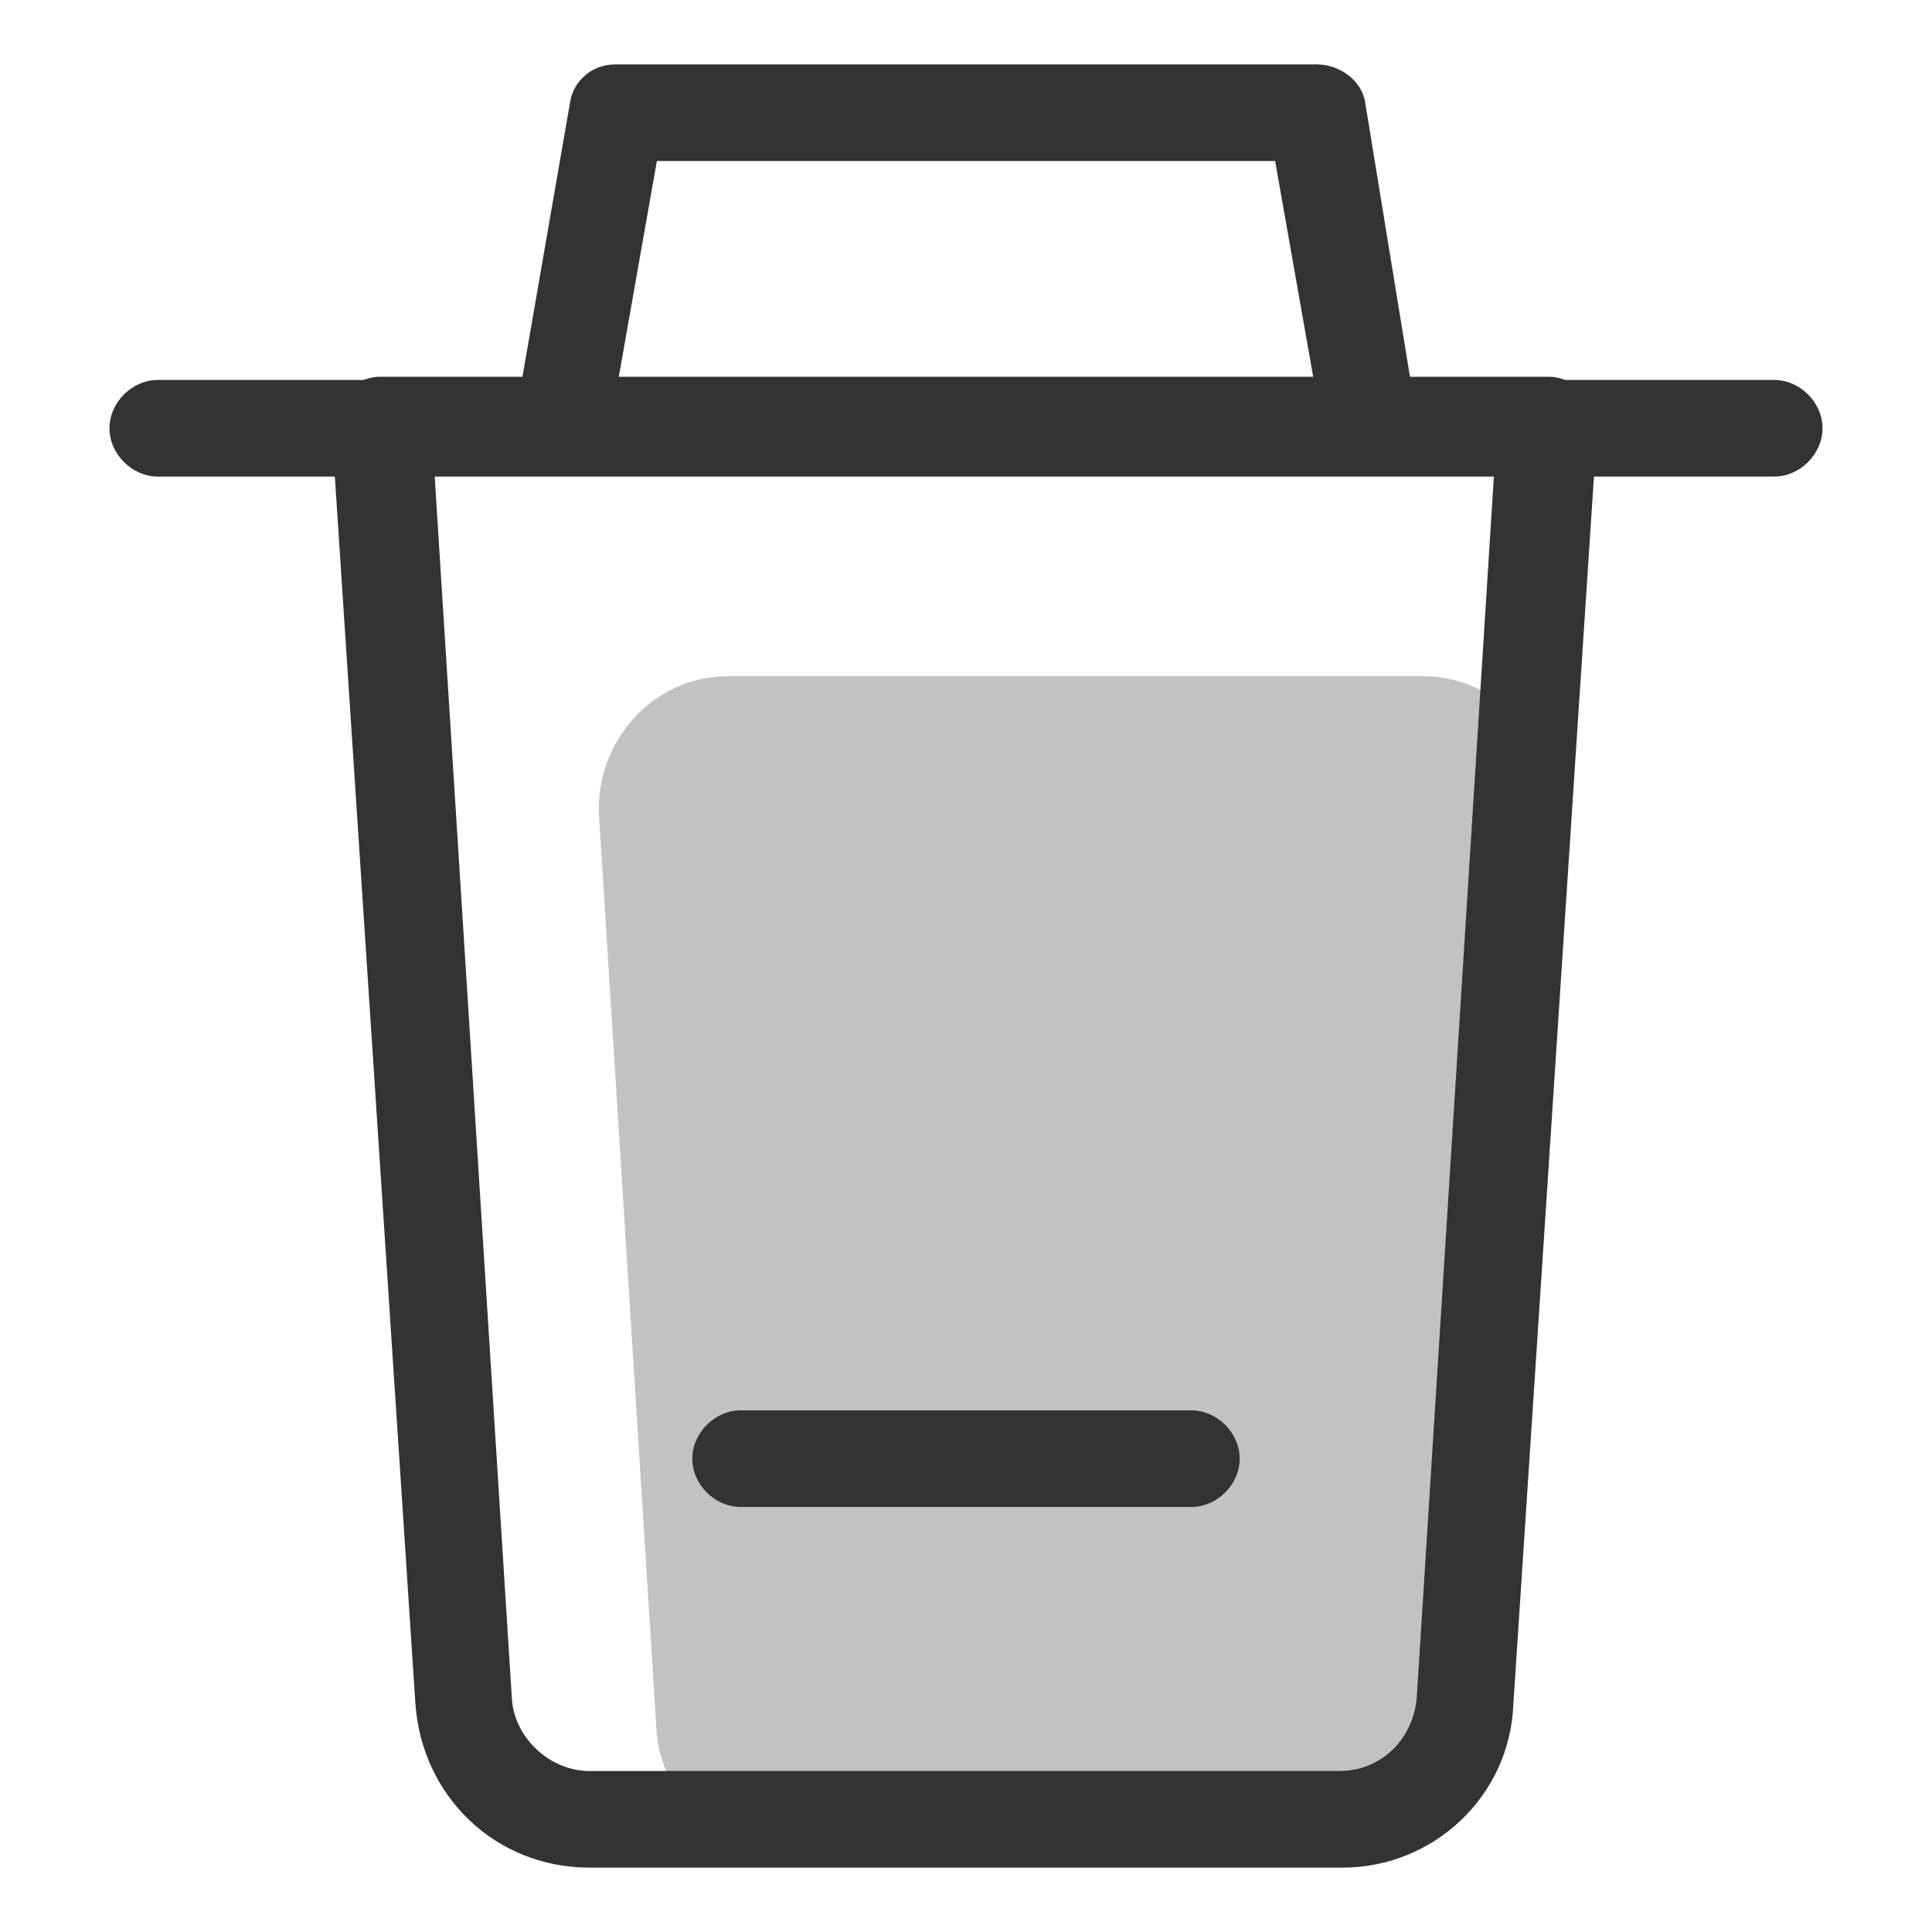
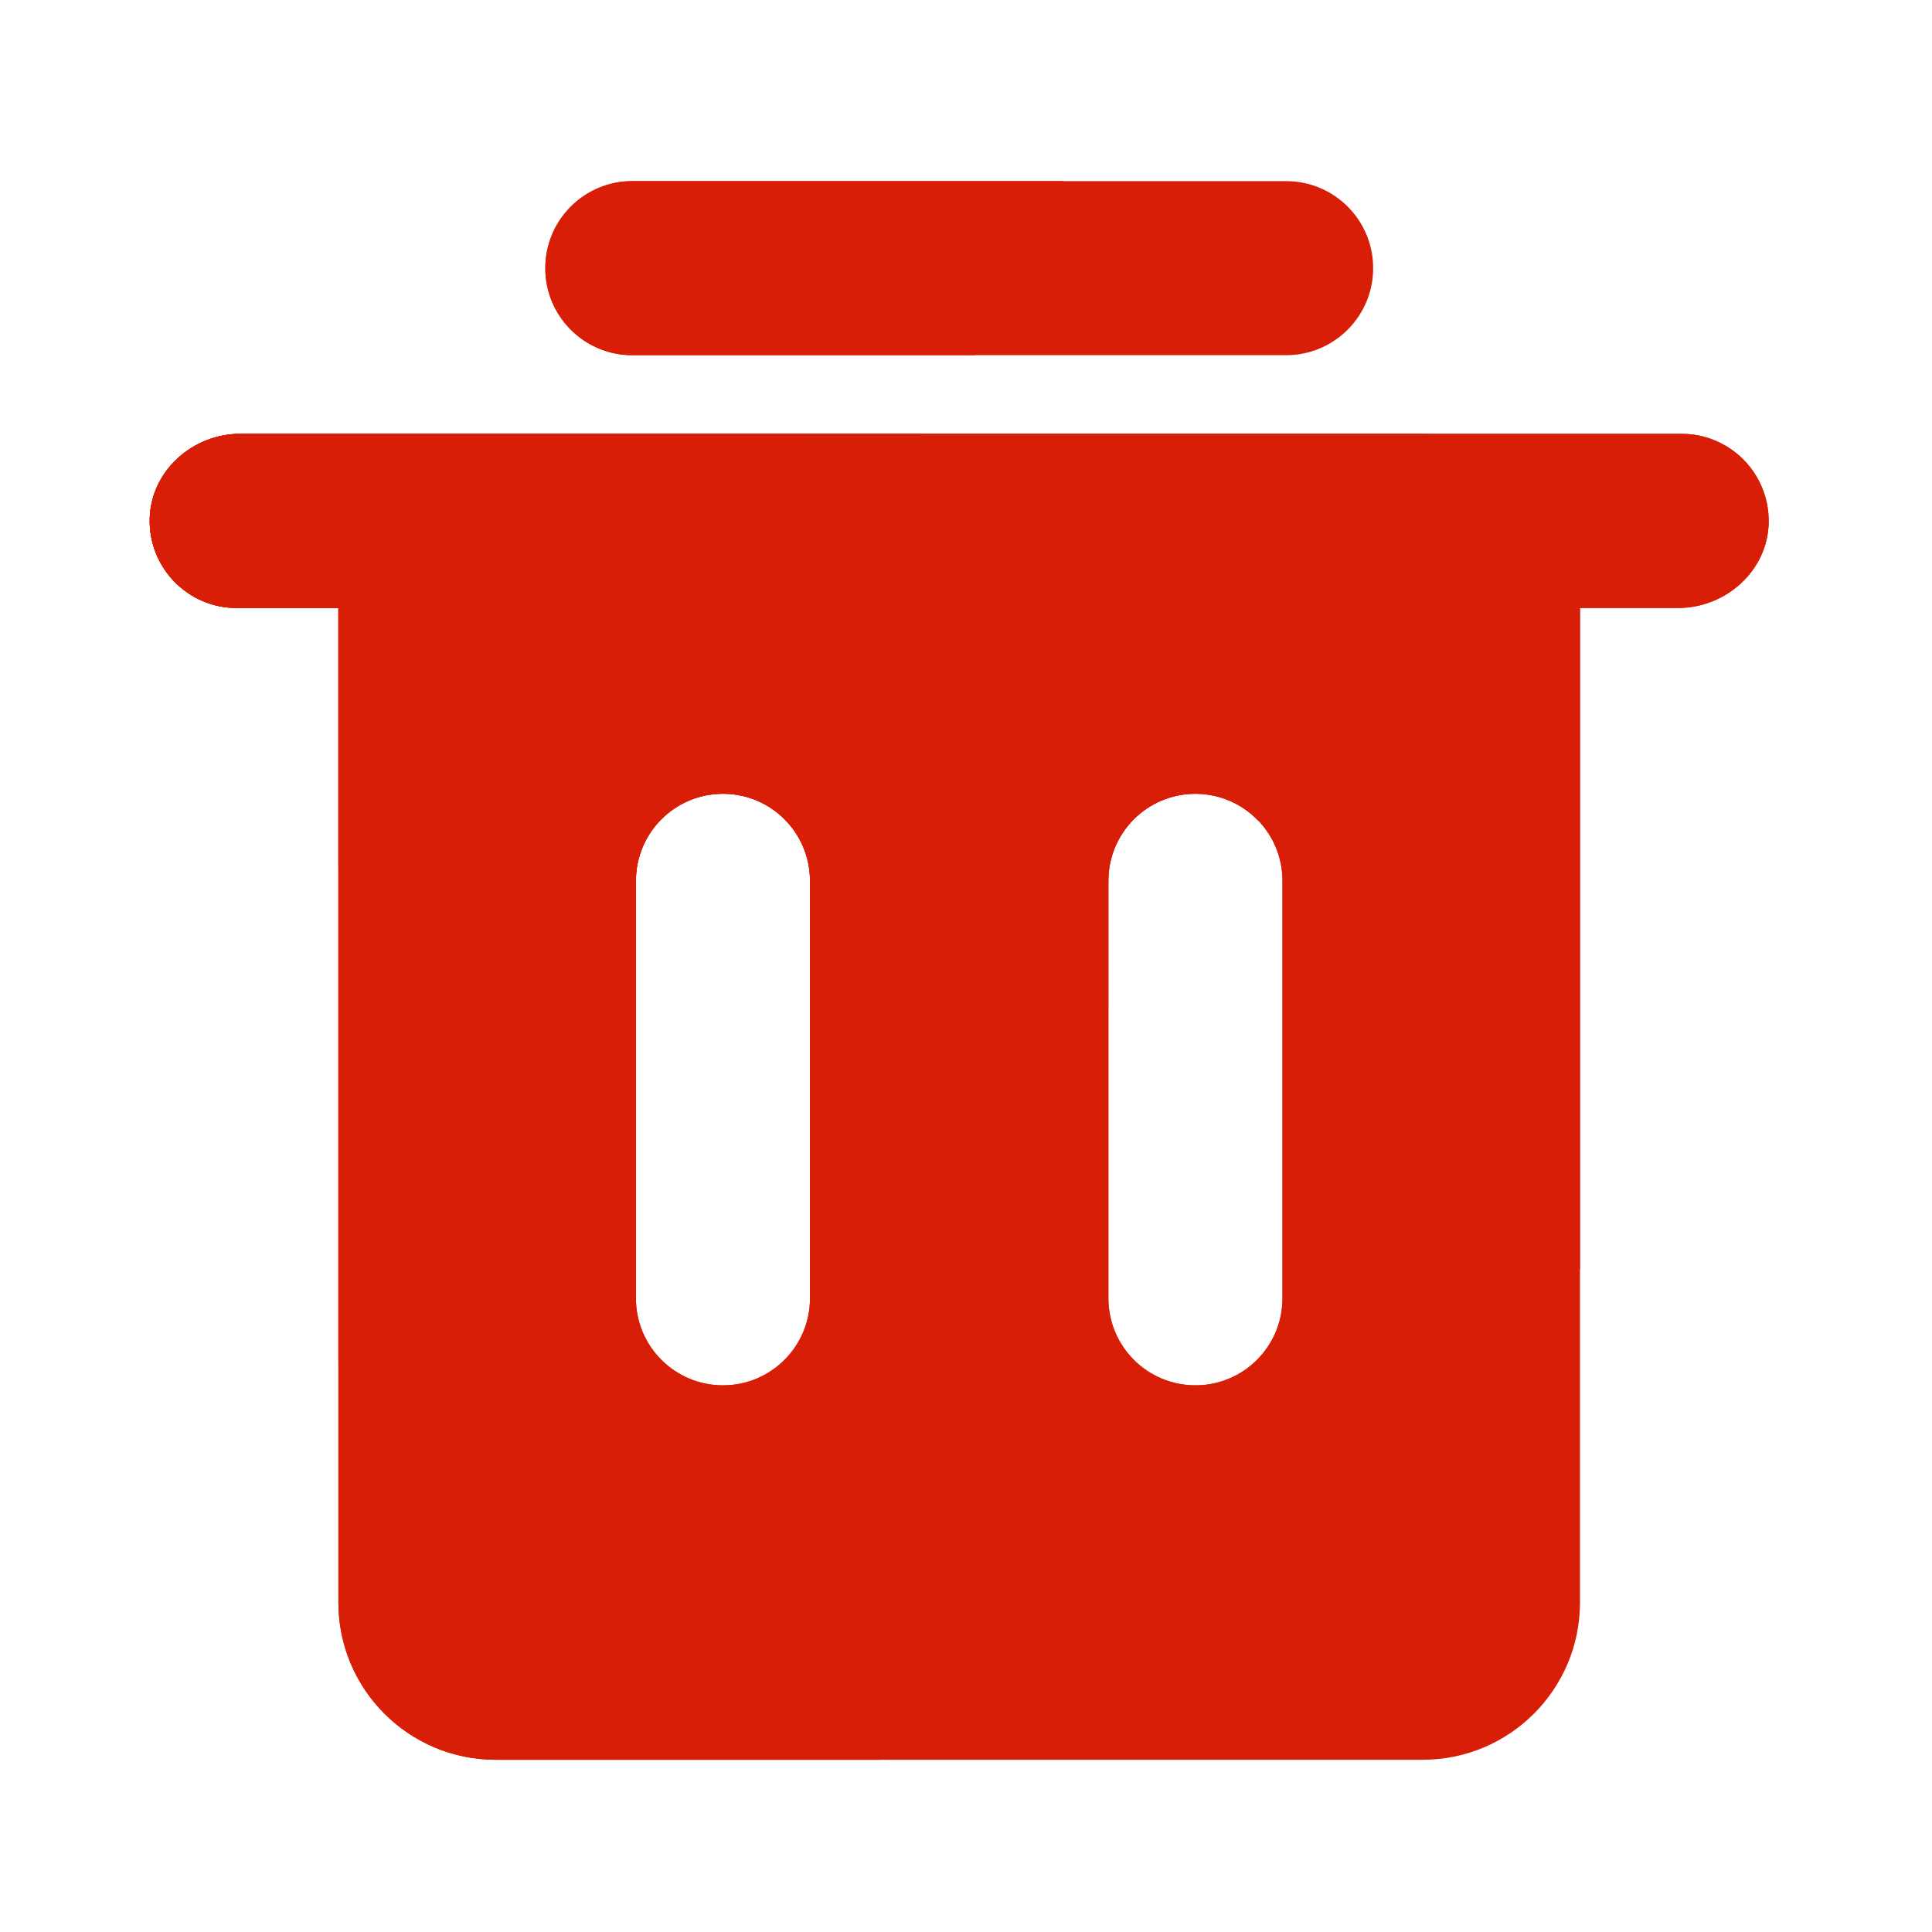
- <svg xmlns="http://www.w3.org/2000/svg" t="1753932449417" class="icon" viewBox="0 0 1024 1024" version="1.1" p-id="7643" width="200" height="200">
-   <path d="M701.44 230.4L675.84 85.333H348.16l-25.6 145.067L273.067 221.867l29.013-167.253c1.707-11.947 11.947-20.48 23.893-20.48h372.053c11.947 0 23.893 8.533 25.6 20.48L750.933 221.867l-49.493 8.533z" fill="#333333" p-id="7644" />
-   <path d="M940.373 252.587H83.627c-13.653 0-25.6-11.947-25.6-25.6s11.947-25.6 25.6-25.6h856.747c13.653 0 25.6 11.947 25.6 25.6s-11.947 25.6-25.6 25.6z" fill="#333333" p-id="7645" />
-   <path d="M711.68 989.867H312.32c-49.493 0-88.747-37.547-92.16-87.04l-44.373-675.84c0-6.827 1.707-13.653 6.827-18.773 5.12-5.12 11.947-8.533 18.773-8.533h619.52c6.827 0 13.653 3.413 18.773 8.533 5.12 5.12 6.827 11.947 6.827 18.773L802.133 902.827c-1.707 49.493-42.667 87.04-90.453 87.04zM230.4 252.587l40.96 648.533C273.067 921.6 291.84 938.667 312.32 938.667h397.653c22.187 0 39.253-17.067 40.96-39.253l40.96-648.533H230.4z" fill="#333333" p-id="7646" />
-   <path d="M631.467 798.72H392.533c-13.653 0-25.6-11.947-25.6-25.6s11.947-25.6 25.6-25.6h238.933c13.653 0 25.6 11.947 25.6 25.6s-11.947 25.6-25.6 25.6z" fill="#333333" p-id="7647" />
-   <path d="M822.613 431.787l-30.72 488.107c-1.707 29.013-25.6 52.907-56.32 52.907H404.48c-29.013 0-52.907-22.187-56.32-52.907l-30.72-488.107c-1.707-39.253 29.013-73.387 68.267-73.387h368.64c39.253 0 69.973 34.133 68.267 73.387z" fill="#333333" opacity=".3" p-id="7648" />
+ <svg xmlns="http://www.w3.org/2000/svg" t="1755133494795" class="icon" viewBox="0 0 1024 1024" version="1.1" p-id="4796" width="200" height="200">
+   <path d="M681.626 188.262H335.155c-25.498 0-46.131-20.634-46.131-46.131s20.634-46.131 46.131-46.131h346.522c25.498 0 46.131 20.634 46.131 46.131s-20.685 46.131-46.182 46.131z" fill="#d81e06" p-id="4797" />
+   <path d="M891.29 229.939H127.437c-25.242 0-47.309 19.456-48.077 44.749-0.768 26.112 20.173 47.565 46.131 47.565h53.862v527.104c0 46.029 37.325 83.354 83.354 83.354h491.366c46.029 0 83.354-37.325 83.354-83.354V322.253h51.917c25.242 0 47.309-19.456 48.077-44.749 0.768-26.112-20.173-47.565-46.131-47.565zM429.312 688.128c0 25.498-20.634 46.131-46.131 46.131-25.498 0-46.131-20.634-46.131-46.131V466.842c0-25.498 20.634-46.131 46.131-46.131 25.498 0 46.131 20.634 46.131 46.131v221.286z m250.419 0c0 25.498-20.634 46.131-46.131 46.131-25.498 0-46.131-20.634-46.131-46.131V466.842c0-25.498 20.634-46.131 46.131-46.131 25.498 0 46.131 20.634 46.131 46.131v221.286z" fill="#d81e06" p-id="4798" />
+   <path d="M837.427 672.614V322.253h51.917c25.242 0 47.309-19.456 48.077-44.749 0.768-26.112-20.173-47.565-46.131-47.565H127.437c-25.242 0-47.309 19.456-48.077 44.749-0.768 26.112 20.173 47.565 46.131 47.565h53.862v527.104c0 46.029 37.325 83.354 83.354 83.354h203.469c153.139-39.27 284.211-133.376 371.251-260.096z m-249.958-205.773c0-25.498 20.634-46.131 46.131-46.131 25.498 0 46.131 20.634 46.131 46.131v221.286c0 25.498-20.634 46.131-46.131 46.131-25.498 0-46.131-20.634-46.131-46.131V466.842z m-204.288 267.418c-25.498 0-46.131-20.634-46.131-46.131V466.842c0-25.498 20.685-46.131 46.131-46.131 25.498 0 46.131 20.634 46.131 46.131v221.286c0 25.446-20.634 46.131-46.131 46.131z" fill="#d81e06" p-id="4799" />
+   <path d="M127.437 229.939c-25.242 0-47.309 19.456-48.077 44.749-0.768 26.112 20.173 47.565 46.131 47.565h53.862V721.92c54.784-4.25 107.674-15.309 157.747-32.358 0-0.461-0.051-0.973-0.051-1.434V466.842c0-25.498 20.685-46.131 46.131-46.131 25.498 0 46.131 20.634 46.131 46.131v182.989a647.004 647.004 0 0 0 158.106-117.248V466.842a46.106 46.106 0 0 1 79.411-31.898 640.988 640.988 0 0 0 89.242-204.954l-628.634-0.051z" fill="#d81e06" p-id="4800" />
+   <path d="M563.456 96H335.155c-25.498 0-46.131 20.634-46.131 46.131s20.634 46.131 46.131 46.131h181.299a648.346 648.346 0 0 0 47.002-92.262zM79.36 274.688c-0.768 26.112 20.173 47.565 46.131 47.565h53.862V459.776c125.082-43.622 232.602-124.723 309.094-229.837H127.437c-25.293 0-47.309 19.507-48.077 44.749z" fill="#d81e06" p-id="4801" />
</svg>
